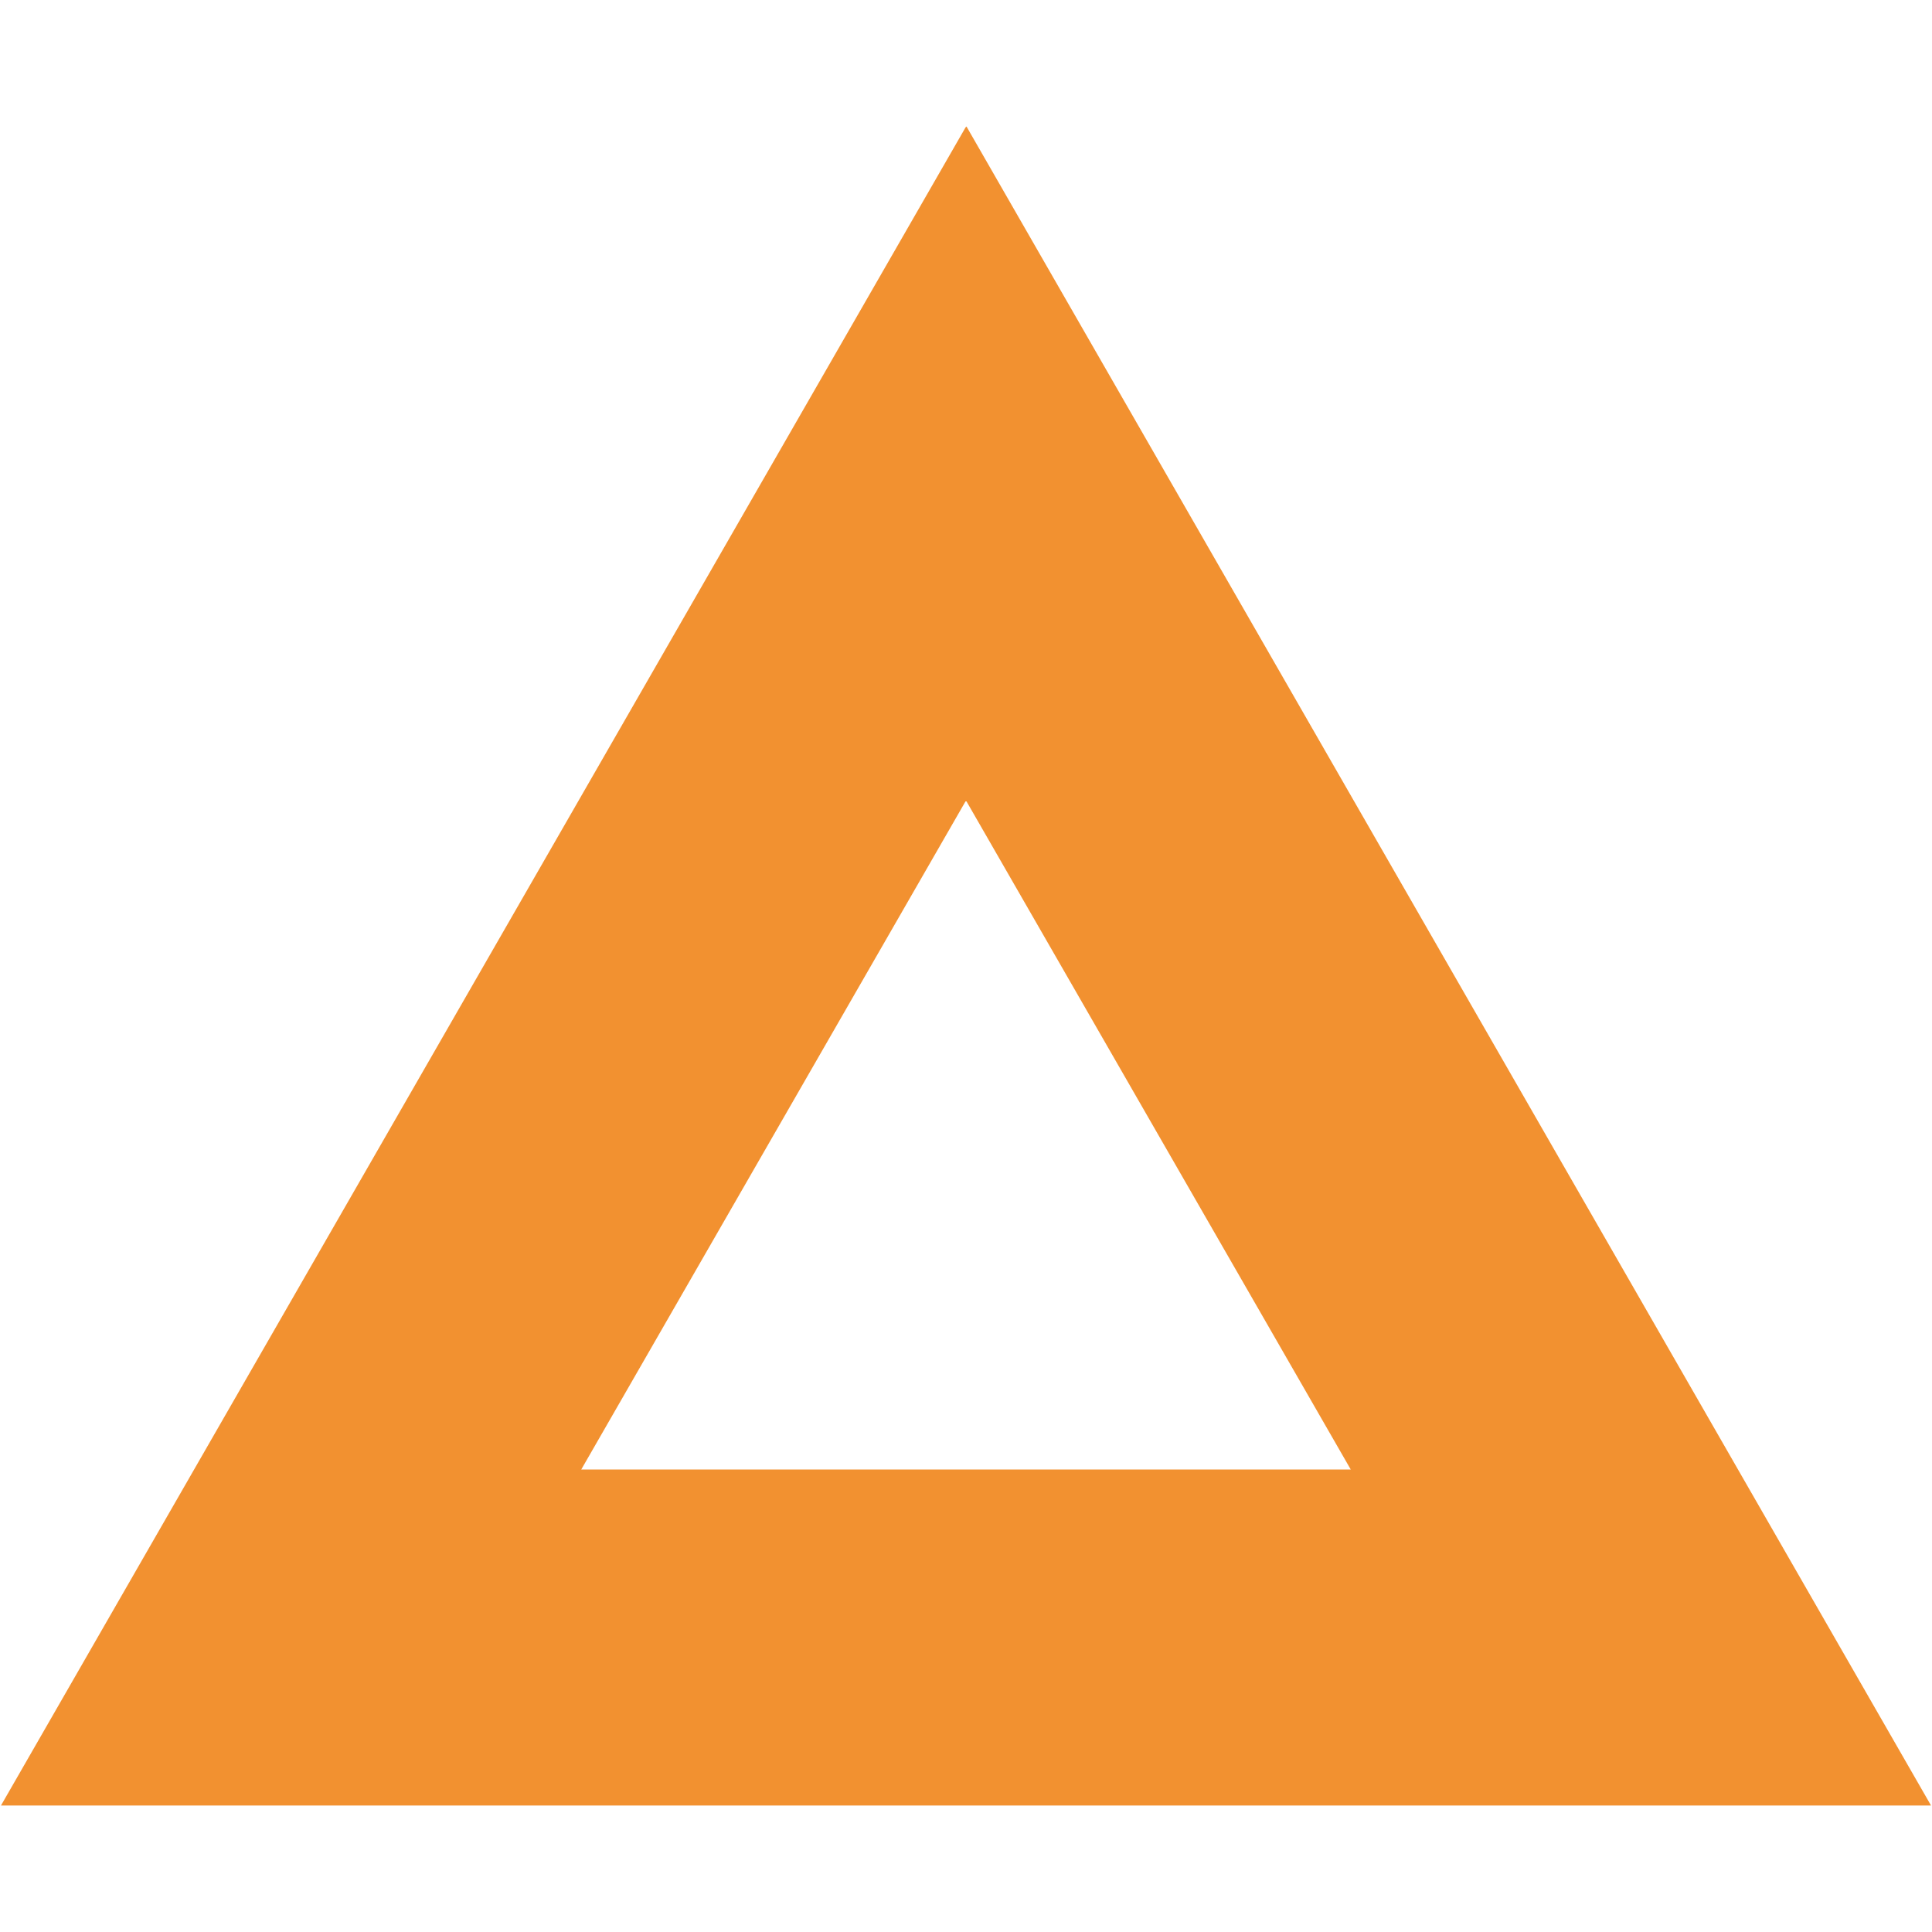
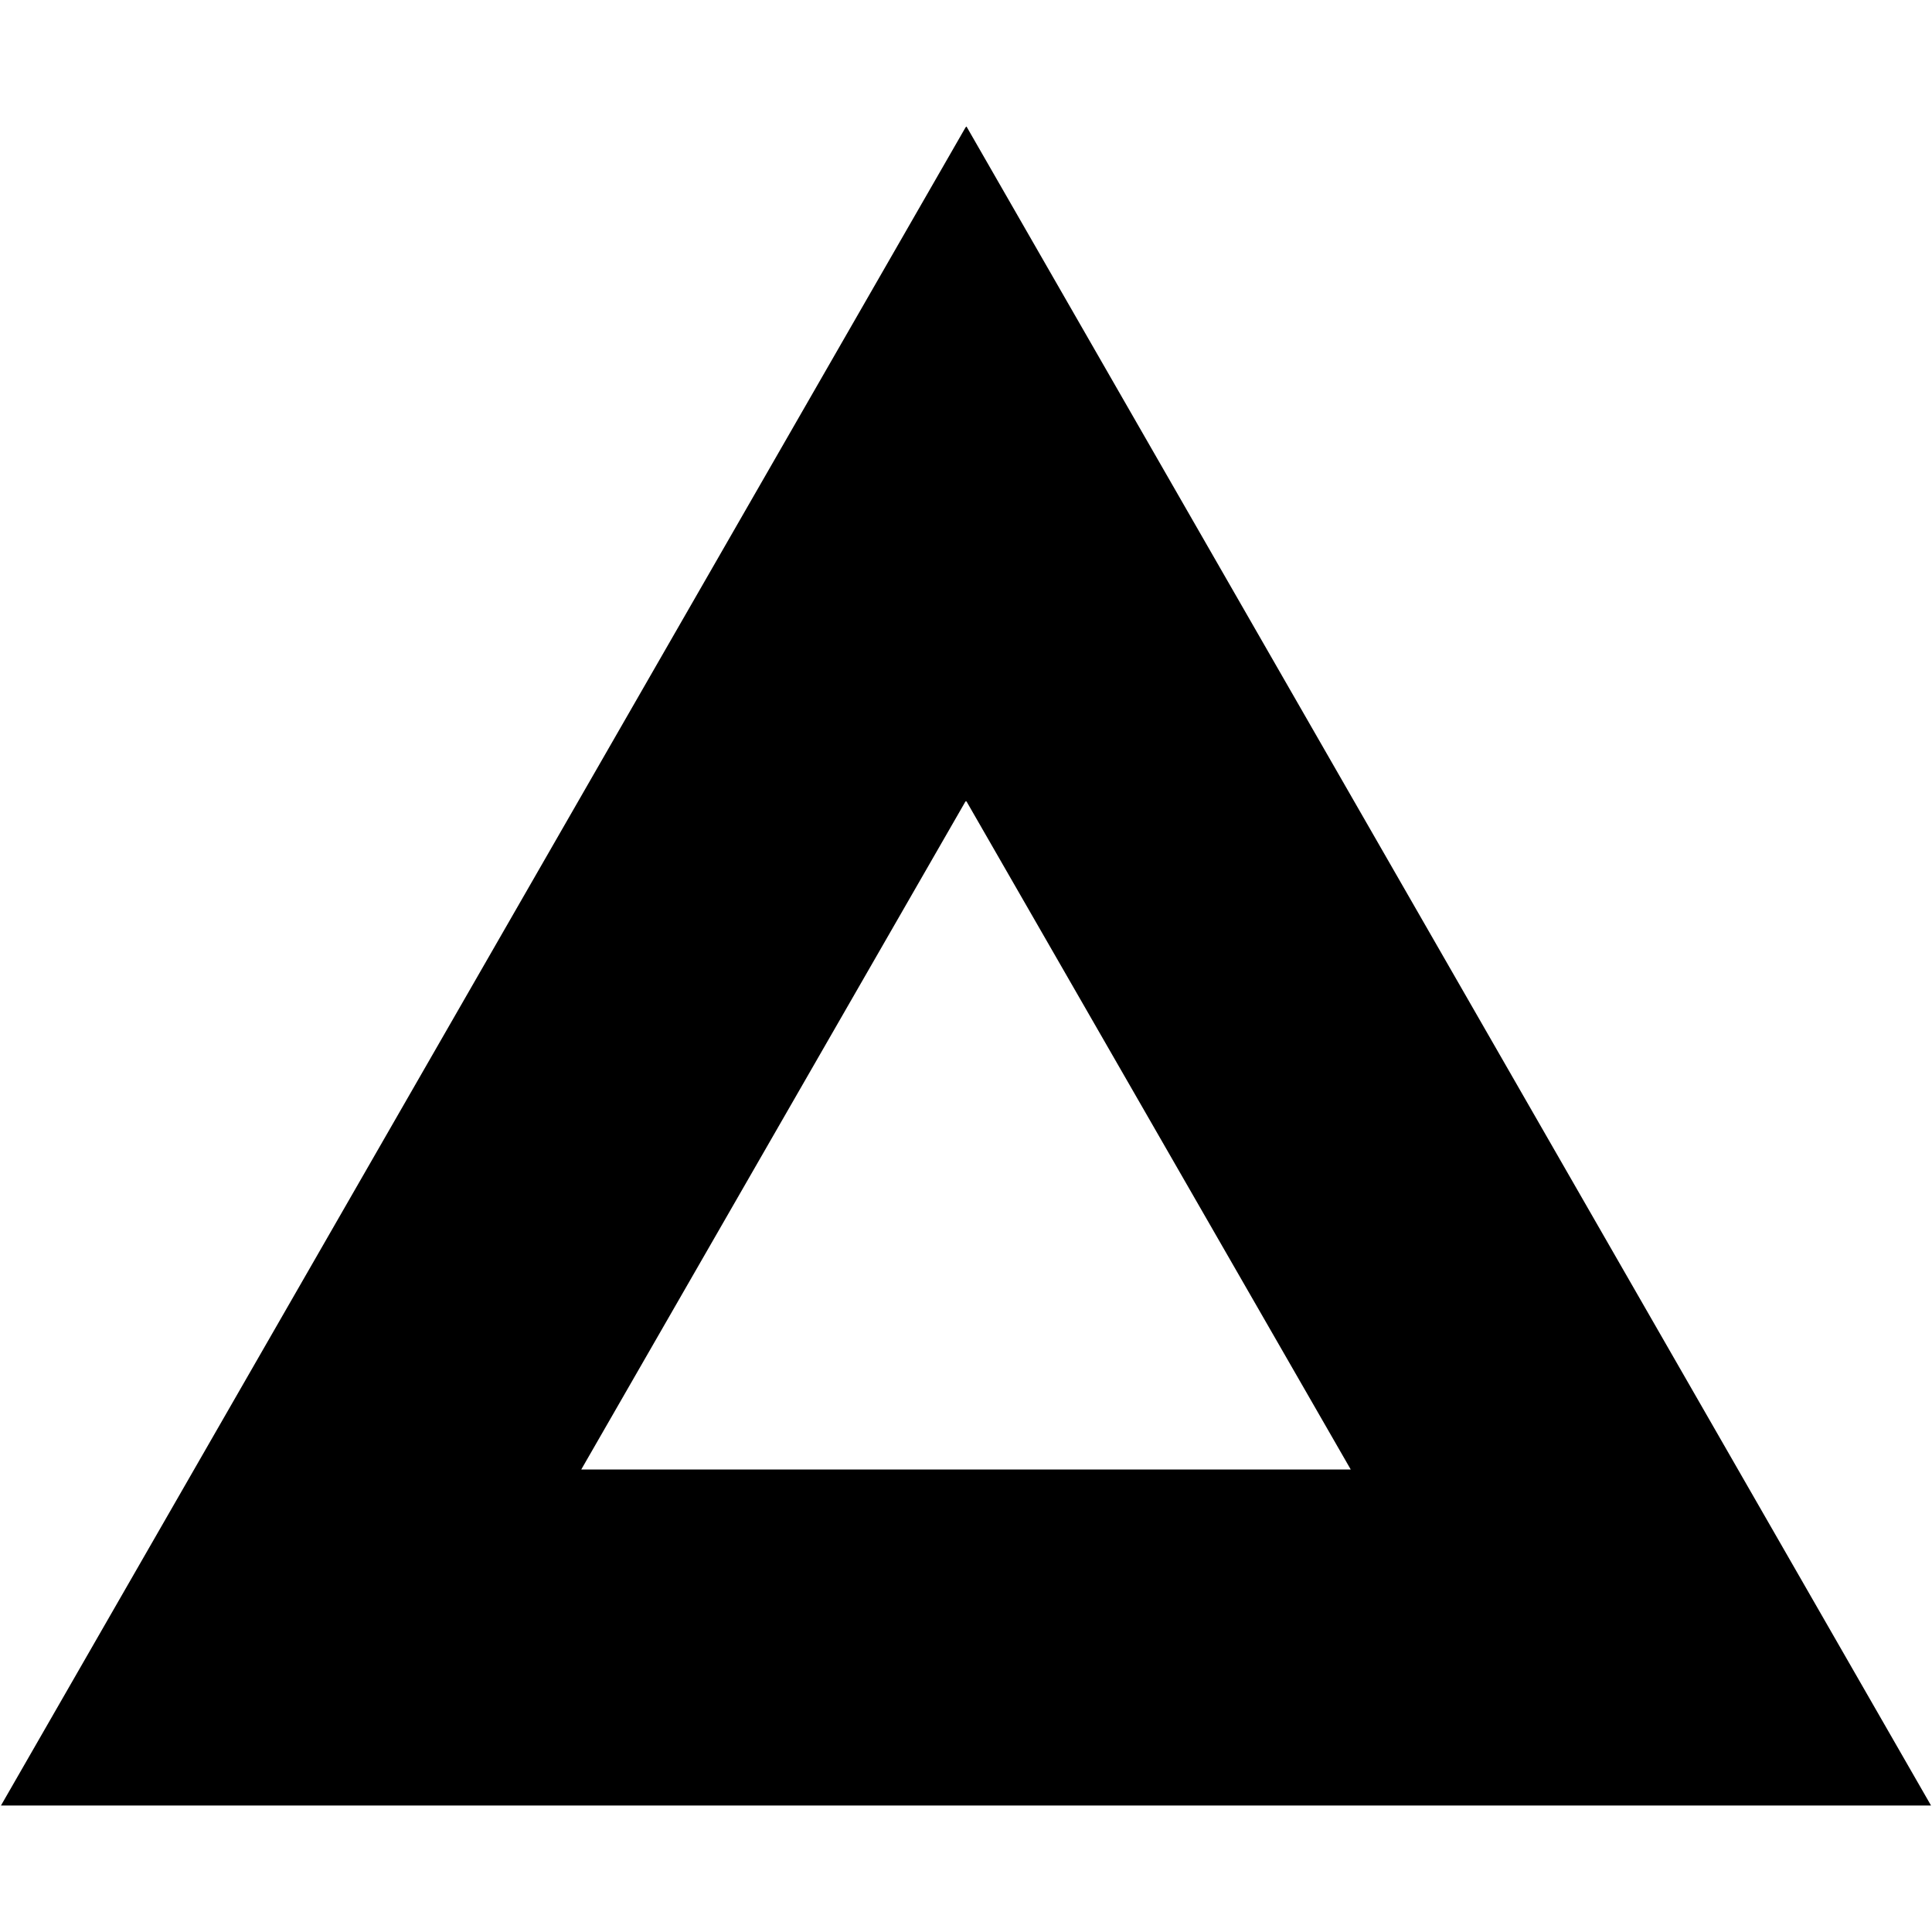
<svg xmlns="http://www.w3.org/2000/svg" viewBox="0 0 20.01 20.01">
  <defs>
-     <style>.cls-1 {fill: #f29130;}</style>
+     <style>.cls-1 {fill: #000;}</style>
  </defs>
  <path class="cls-1" d="M10.01,8.3l3.98,6.92H6.02l3.98-6.92m0-6.98L.01,18.7H20L10.01,1.31Z" />
</svg>
